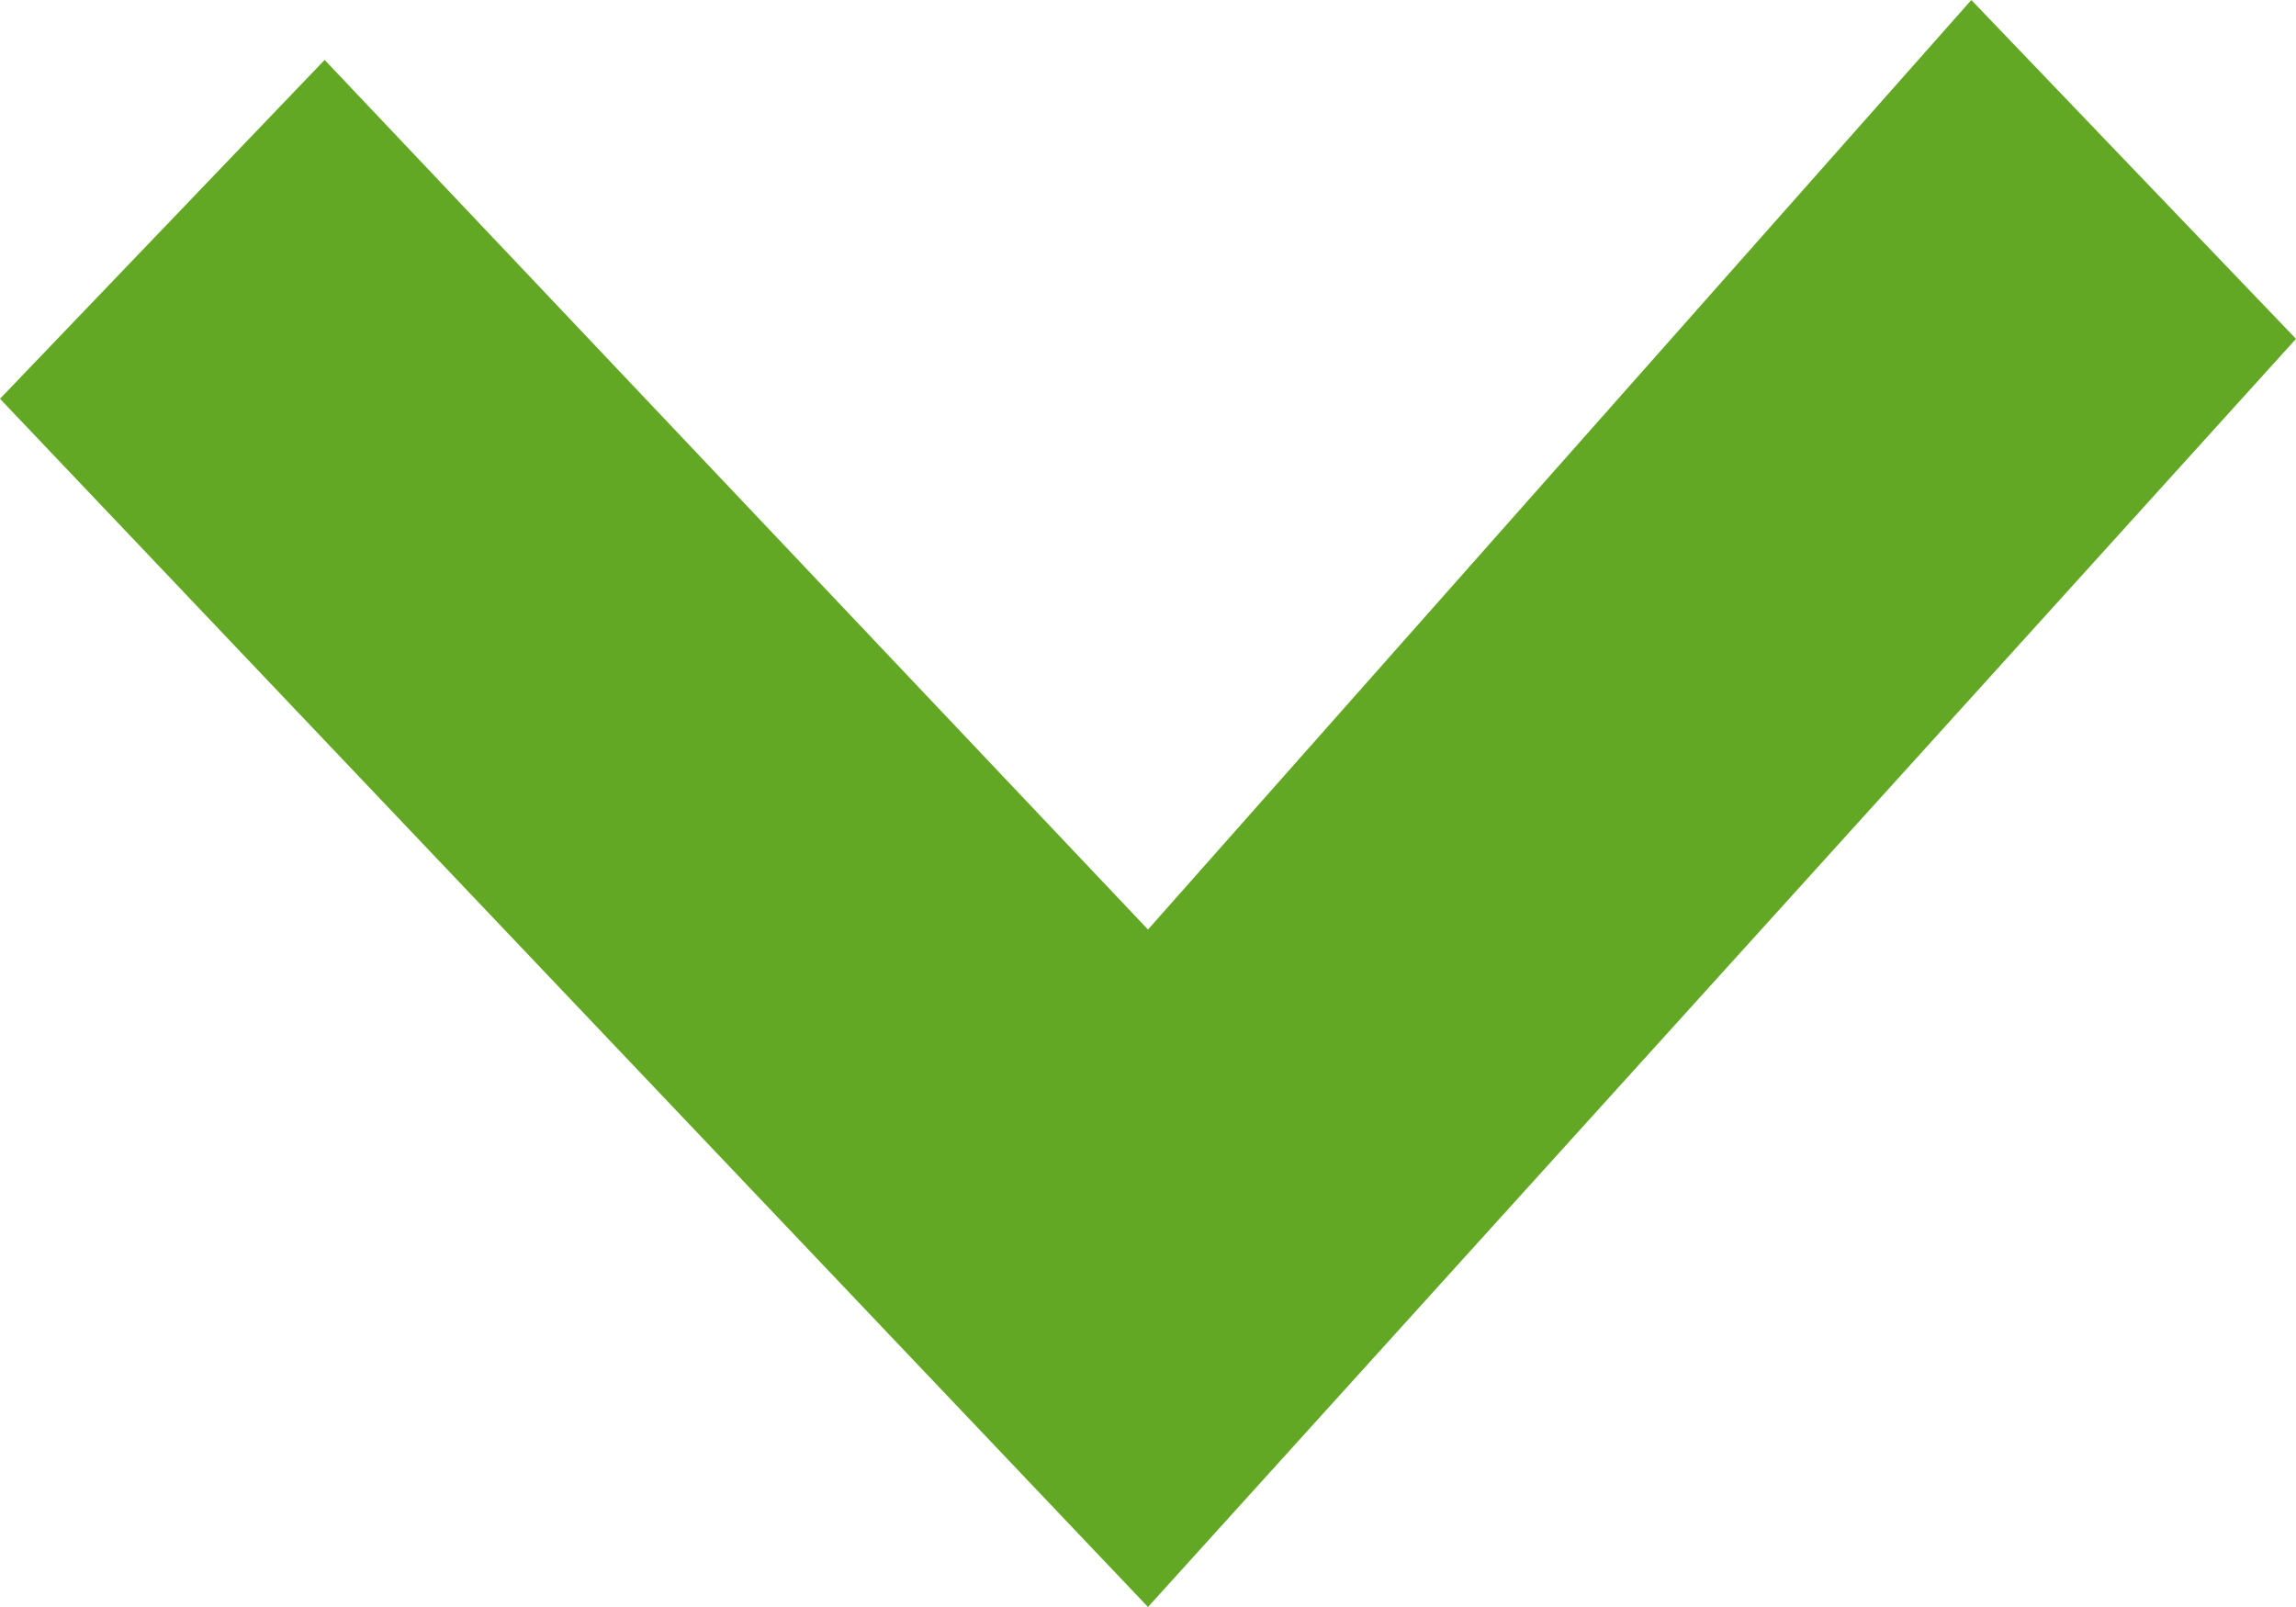
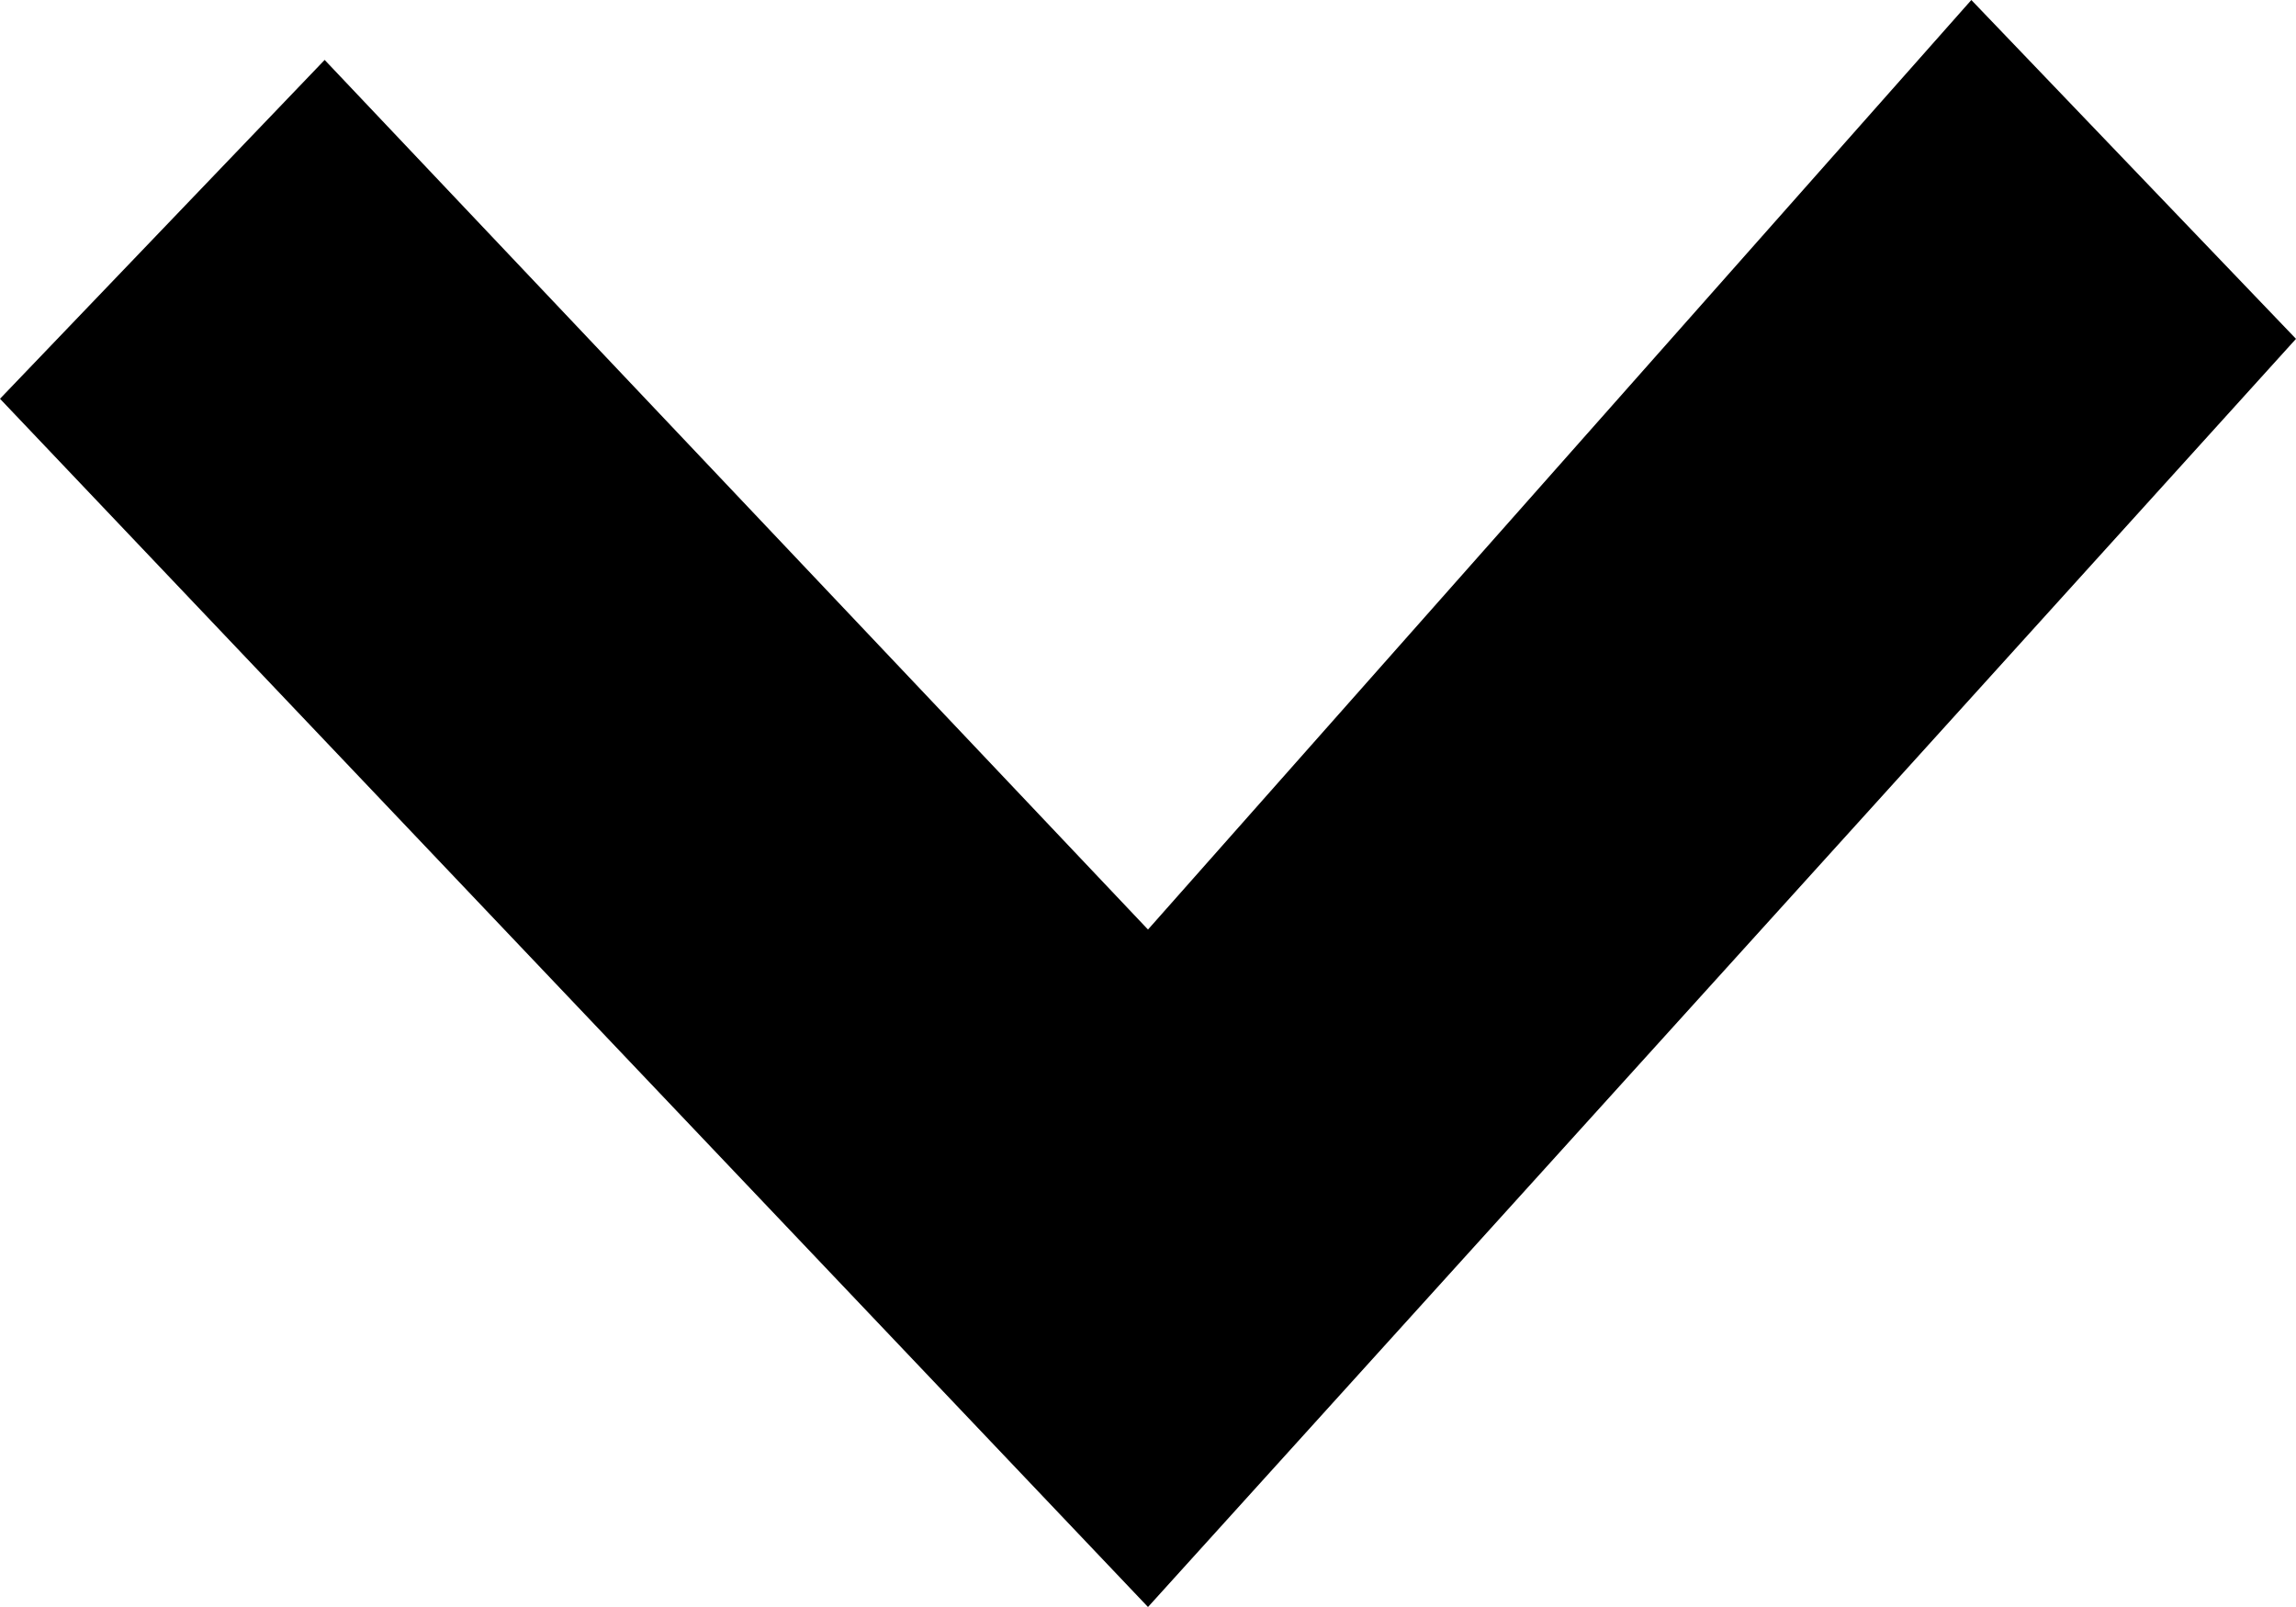
<svg xmlns="http://www.w3.org/2000/svg" preserveAspectRatio="xMidYMid" width="10" height="7" viewBox="0 0 10 7">
-   <defs>
-     <style>
-       .chevron {
-         fill: #63a824;
-         fill-rule: evenodd;
-       }
-     </style>
-   </defs>
  <path d="M1.414,0.261 L5.000,4.049 L8.586,0.000 L10.000,1.476 L5.000,7.000 L-0.000,1.737 L1.414,0.261 Z" class="chevron" />
</svg>
